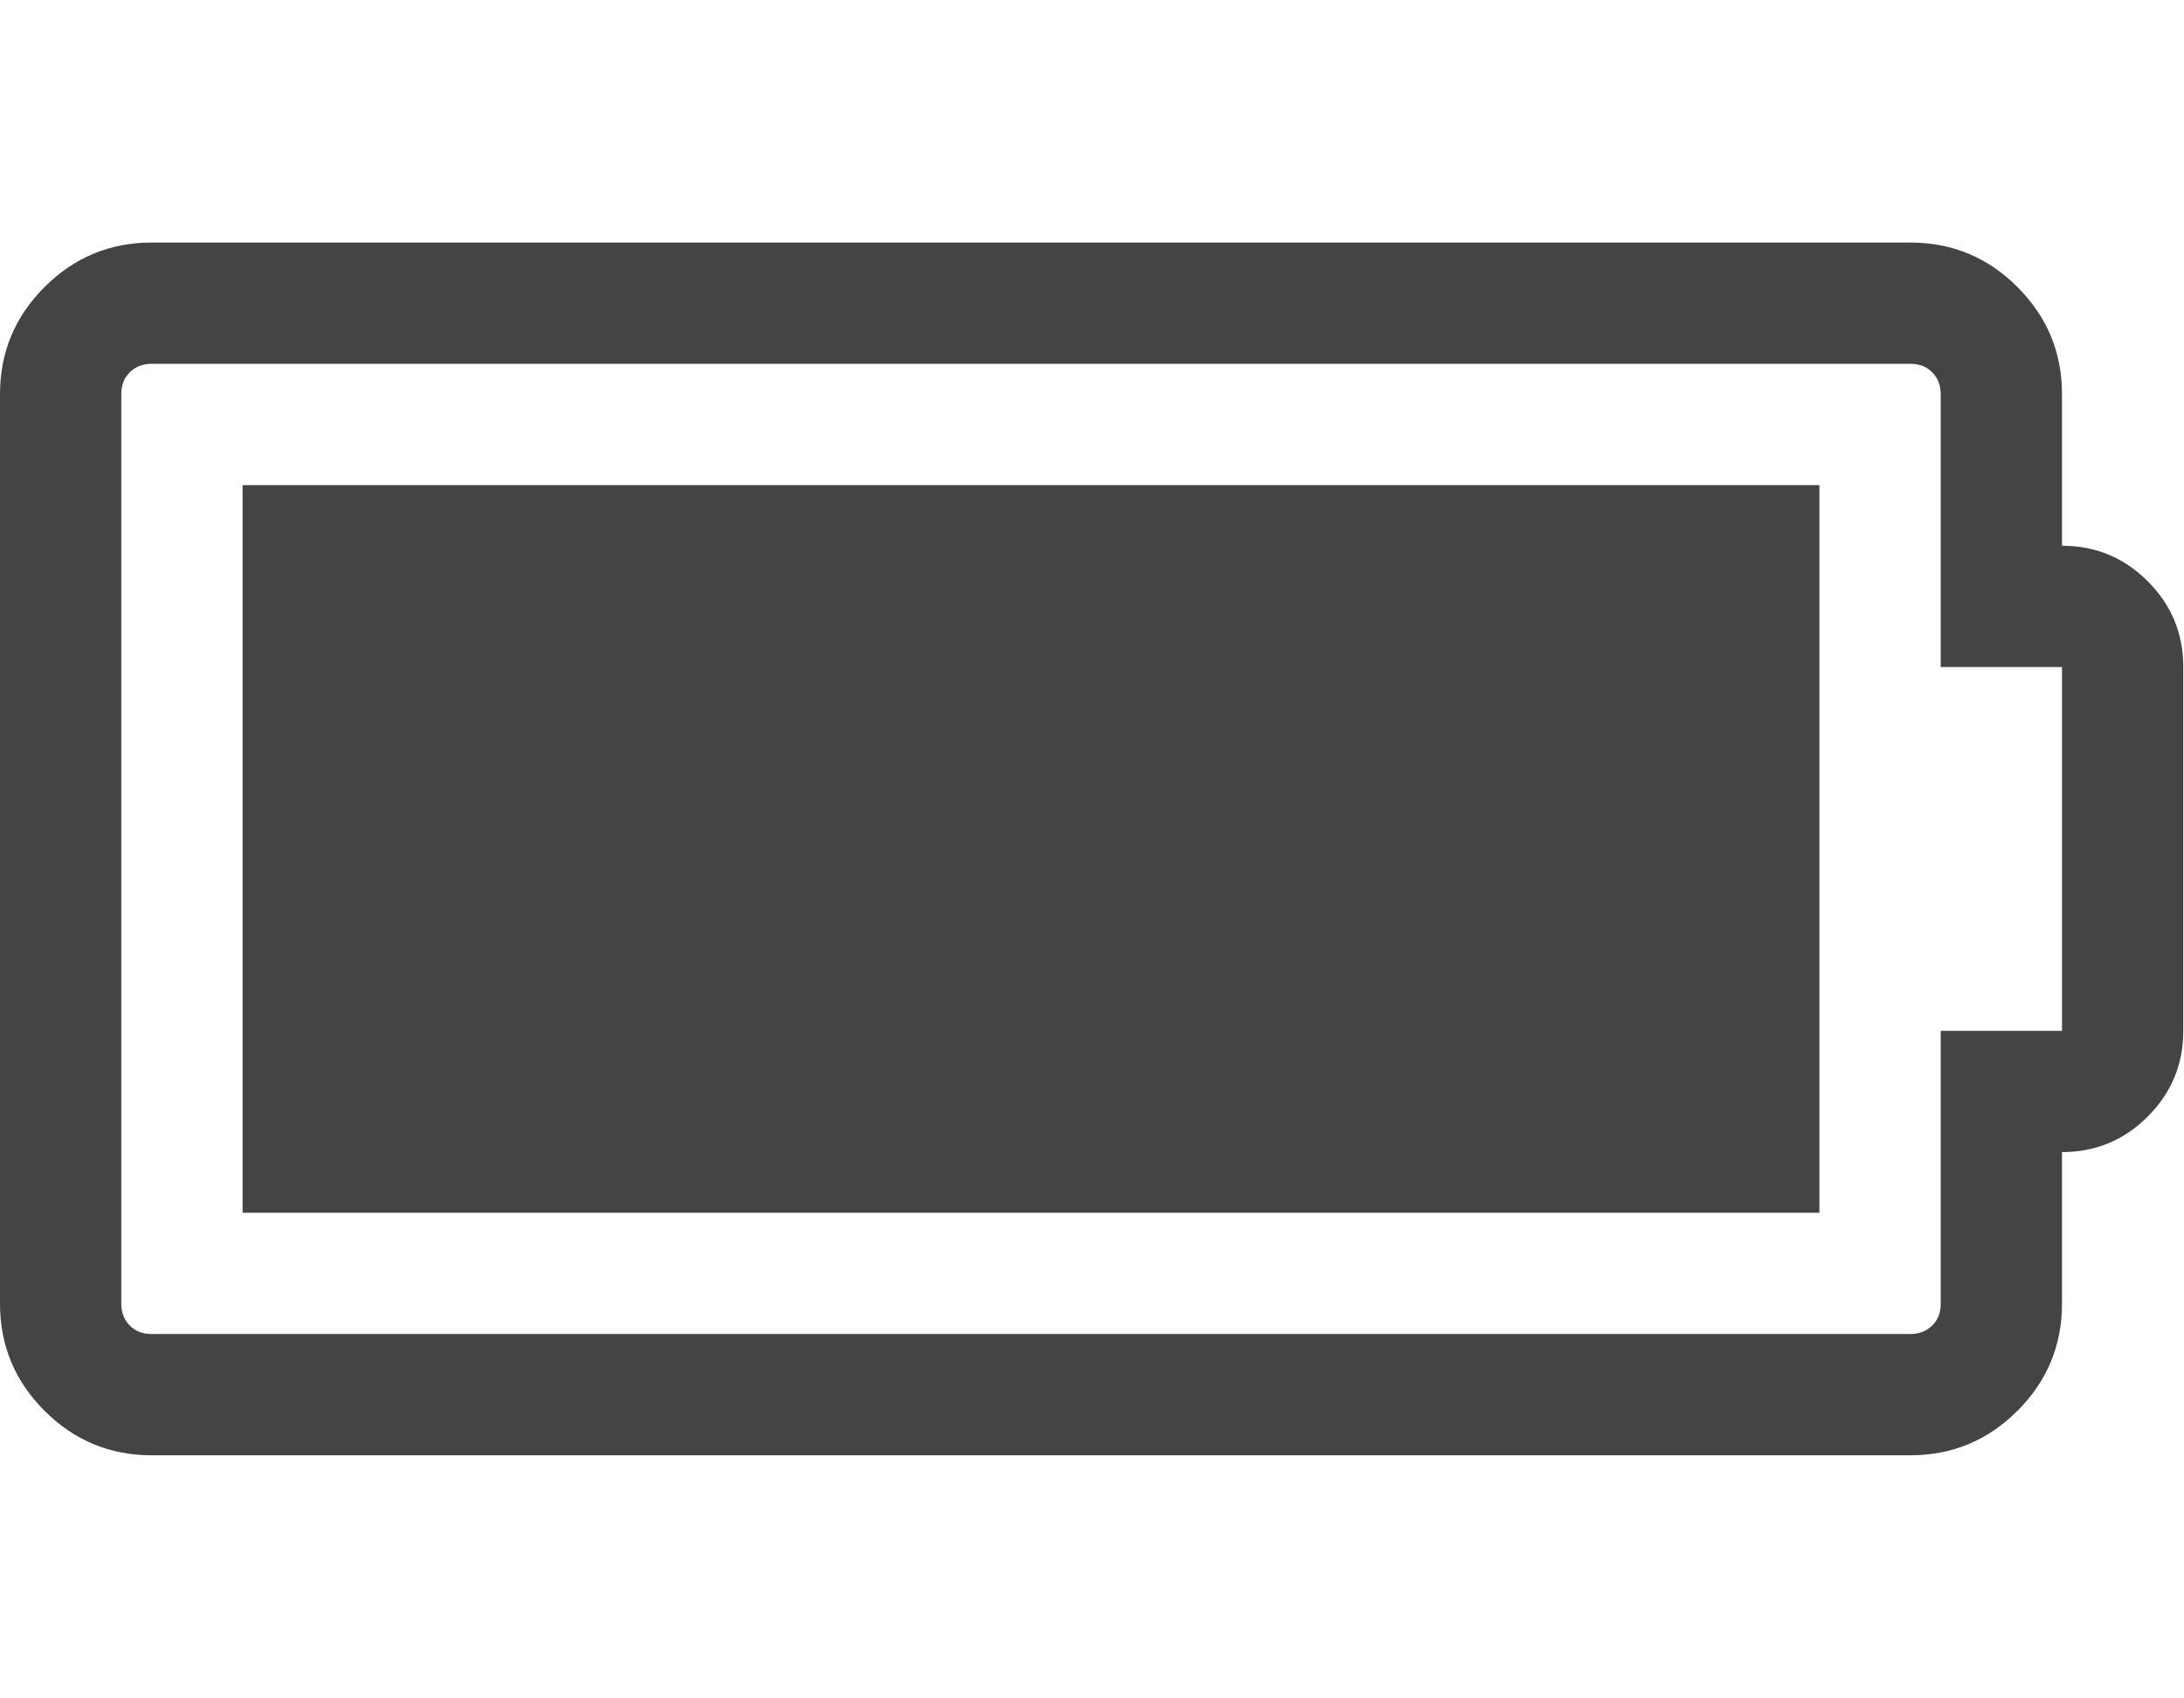
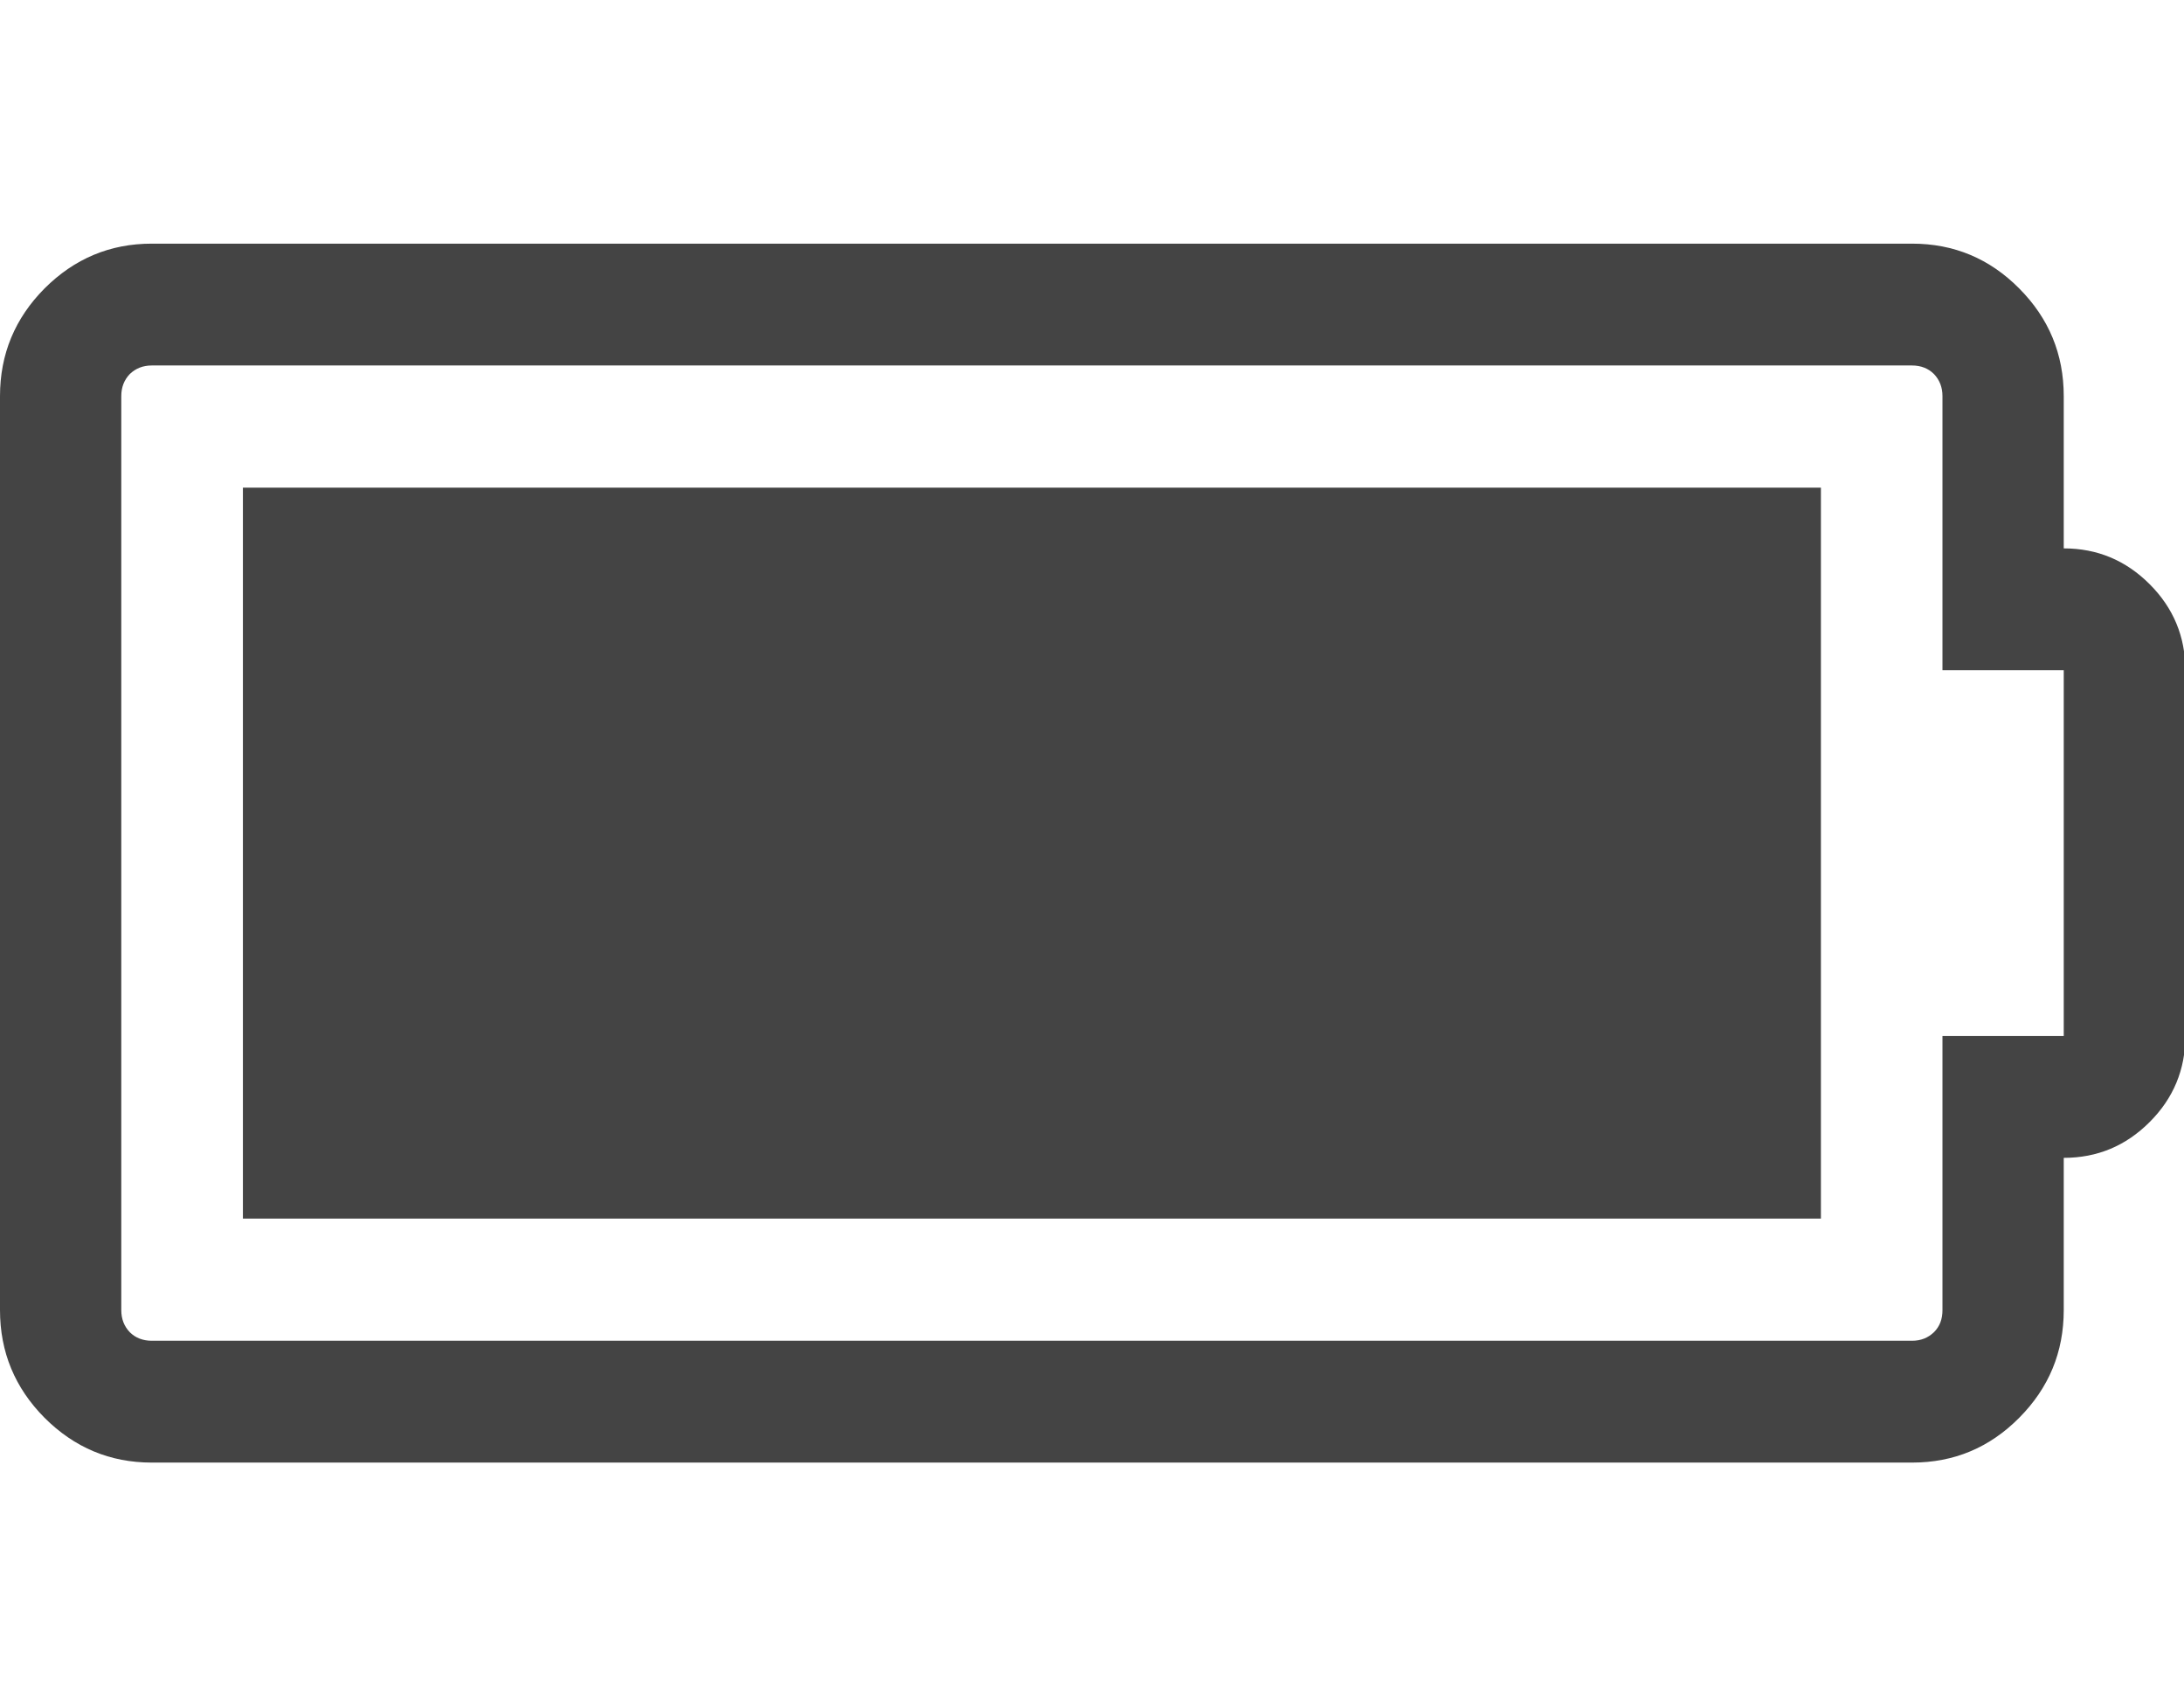
- <svg xmlns="http://www.w3.org/2000/svg" t="1762843845224" class="icon" viewBox="0 0 1317 1024" version="1.1" p-id="12265" width="257.227" height="200">
-   <path d="M1097.143 292.571l0 438.857-950.857 0 0-438.857 950.857 0zM1170.286 621.714l73.143 0 0-219.429-73.143 0 0-164.571q0-7.973-5.12-13.166t-13.166-5.12l-1060.571 0q-7.973 0-13.166 5.12t-5.12 13.166l0 548.571q0 7.973 5.12 13.166t13.166 5.12l1060.571 0q7.973 0 13.166-5.12t5.12-13.166l0-164.571zM1316.571 402.286l0 219.429q0 30.281-21.431 51.712t-51.712 21.431l0 91.429q0 37.742-26.843 64.585t-64.585 26.843l-1060.571 0q-37.742 0-64.585-26.843t-26.843-64.585l0-548.571q0-37.742 26.843-64.585t64.585-26.843l1060.571 0q37.742 0 64.585 26.843t26.843 64.585l0 91.429q30.281 0 51.712 21.431t21.431 51.712z" fill="#444444" p-id="12266" />
+ <svg xmlns="http://www.w3.org/2000/svg" width="32px" height="px" viewBox="0 0 32 25" version="1.1">
+   <g id="surface1">
+     <path style=" stroke:none;fill-rule:nonzero;fill:rgb(26.667%,26.667%,26.667%);fill-opacity:1;" d="M 26.68 7.145 L 26.68 17.855 L 3.559 17.855 L 3.559 7.145 Z M 28.461 15.18 L 30.238 15.18 L 30.238 9.82 L 28.461 9.82 L 28.461 5.805 C 28.461 5.672 28.418 5.566 28.336 5.48 C 28.254 5.398 28.145 5.355 28.016 5.355 L 2.223 5.355 C 2.094 5.355 1.988 5.398 1.902 5.48 C 1.82 5.566 1.777 5.672 1.777 5.805 L 1.777 19.195 C 1.777 19.328 1.82 19.434 1.902 19.52 C 1.984 19.602 2.094 19.645 2.223 19.645 L 28.016 19.645 C 28.145 19.645 28.25 19.602 28.336 19.52 C 28.422 19.434 28.461 19.328 28.461 19.195 Z M 32.02 9.82 L 32.02 15.18 C 32.02 15.672 31.844 16.094 31.496 16.441 C 31.148 16.789 30.73 16.965 30.238 16.965 L 30.238 19.195 C 30.238 19.812 30.02 20.336 29.586 20.773 C 29.152 21.211 28.629 21.43 28.016 21.43 L 2.223 21.43 C 1.613 21.43 1.09 21.211 0.652 20.773 C 0.219 20.336 0 19.812 0 19.195 L 0 5.805 C 0 5.188 0.219 4.664 0.652 4.227 C 1.09 3.789 1.613 3.57 2.223 3.57 L 28.016 3.57 C 28.629 3.57 29.152 3.789 29.586 4.227 C 30.02 4.664 30.238 5.188 30.238 5.805 L 30.238 8.035 C 30.73 8.035 31.148 8.211 31.496 8.559 C 31.844 8.906 32.02 9.328 32.02 9.82 Z M 32.02 9.82 " />
+   </g>
</svg>
